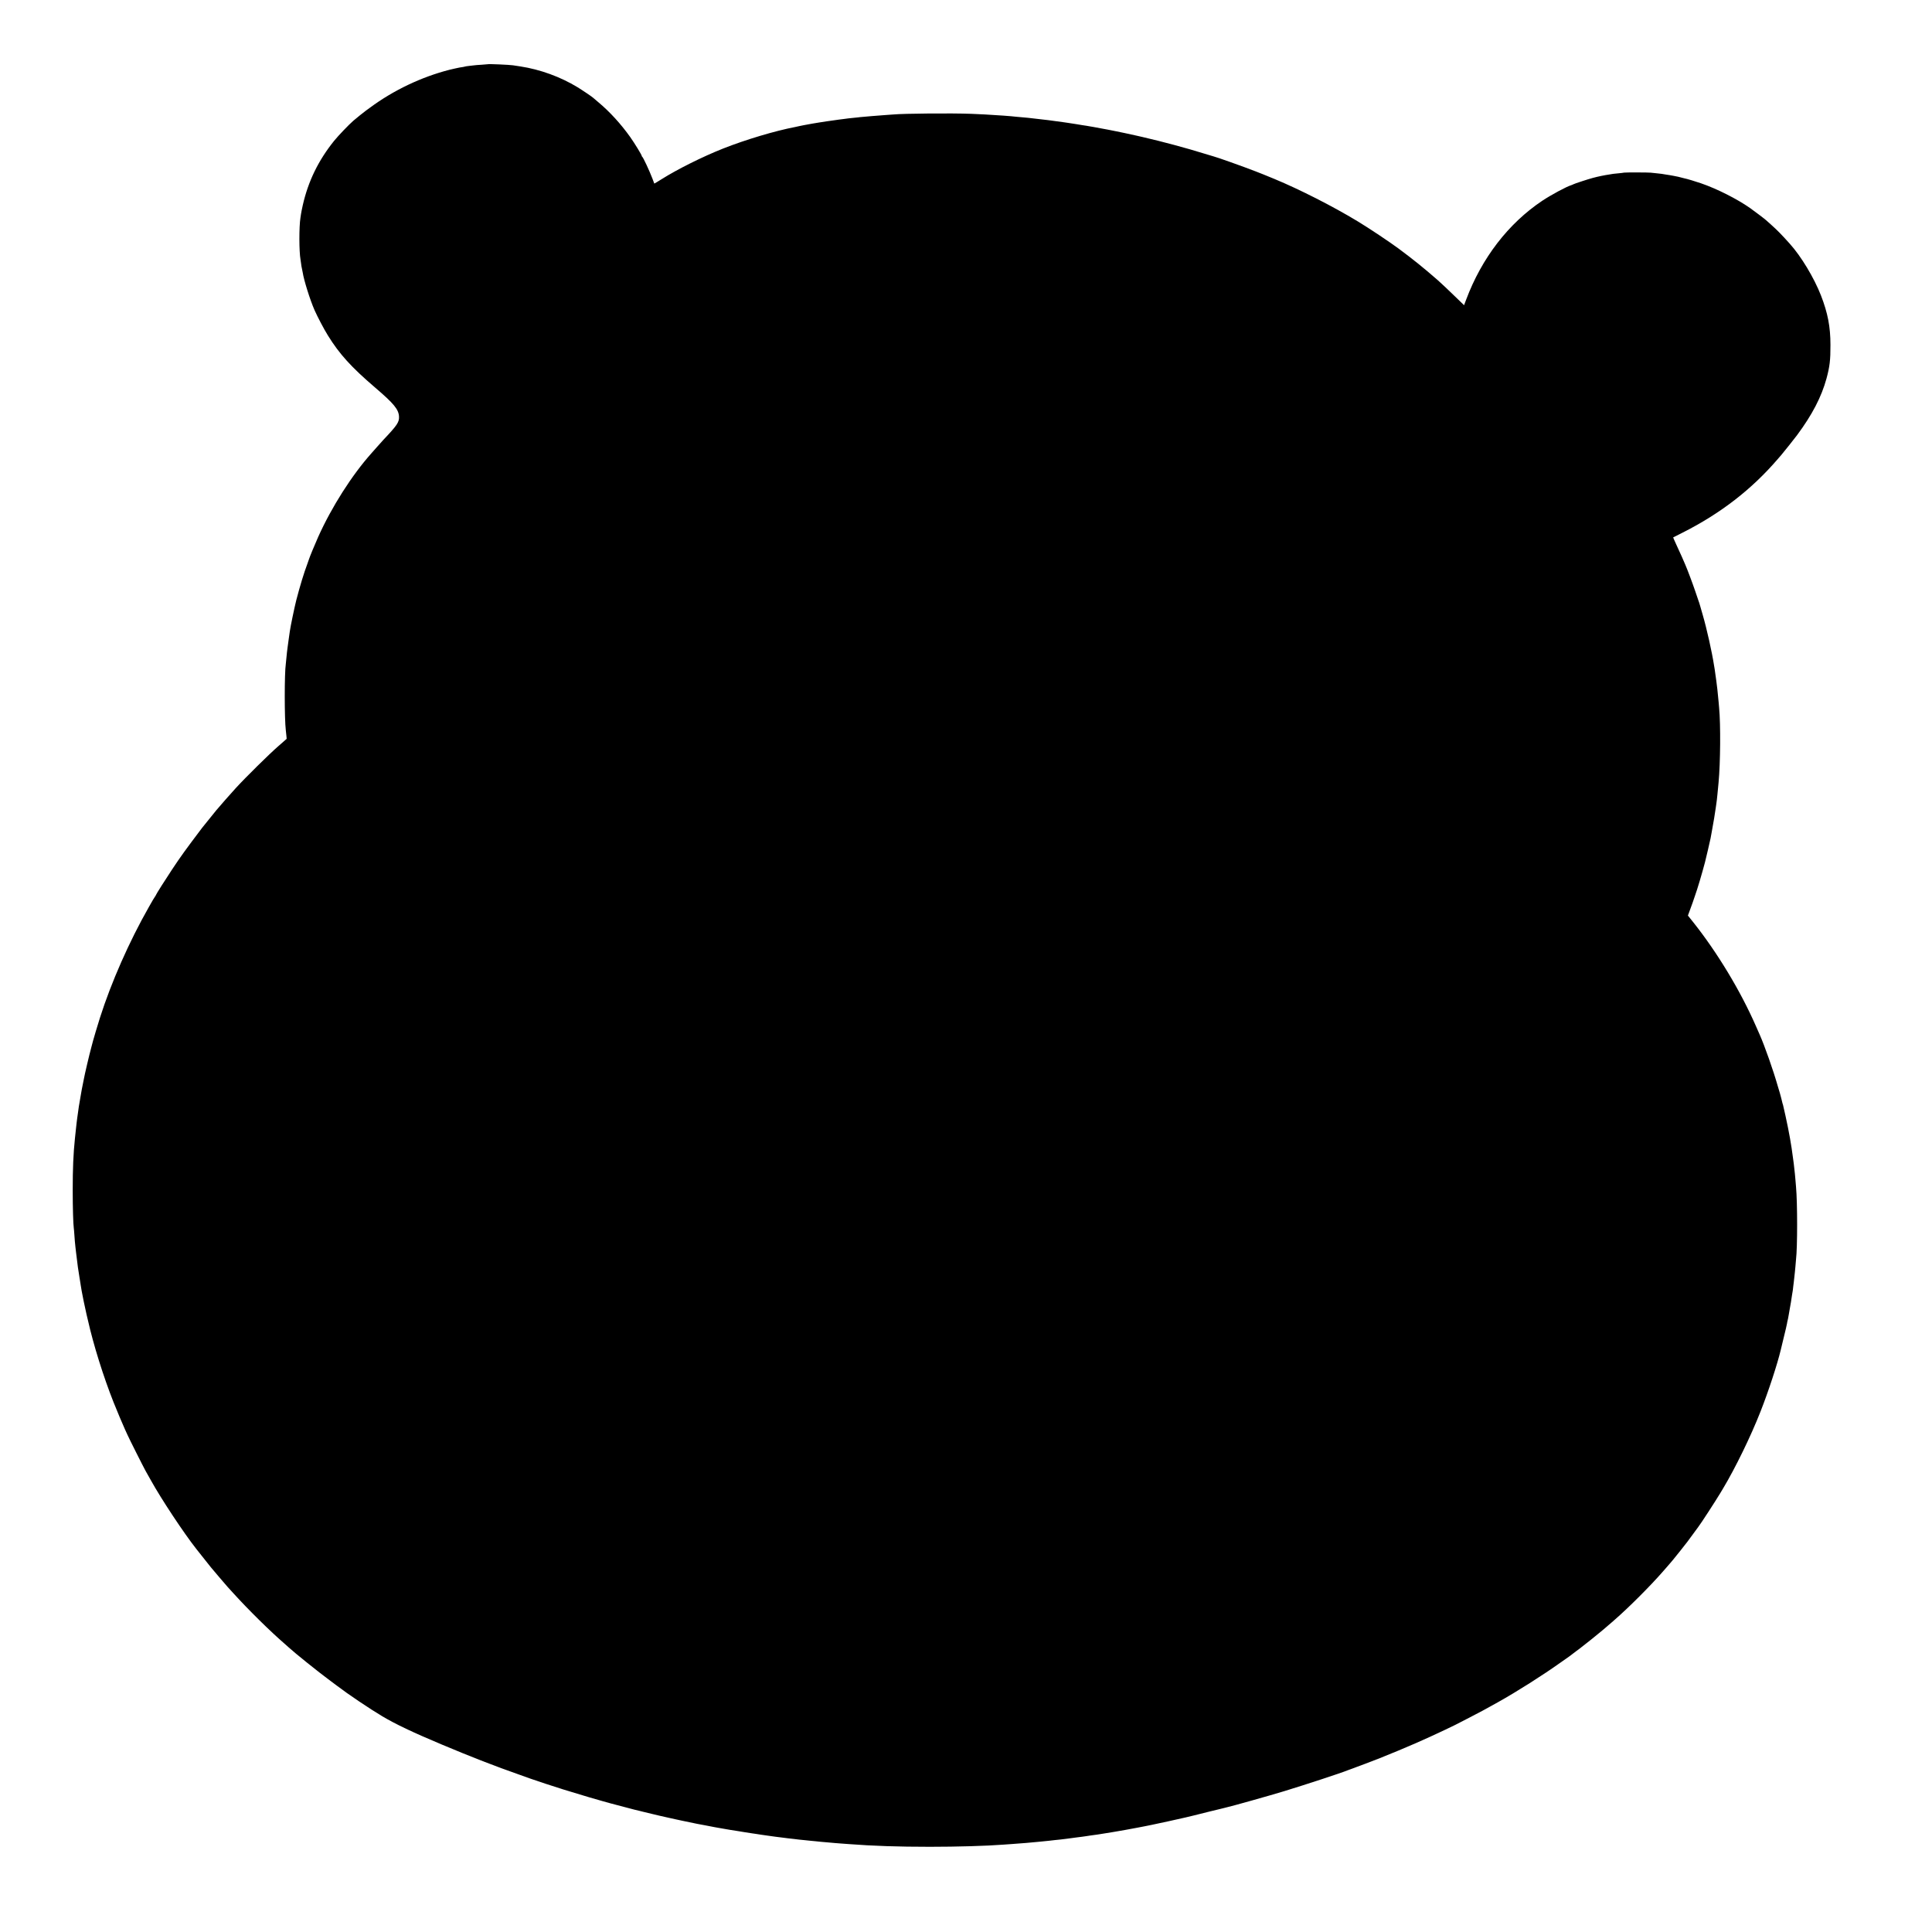
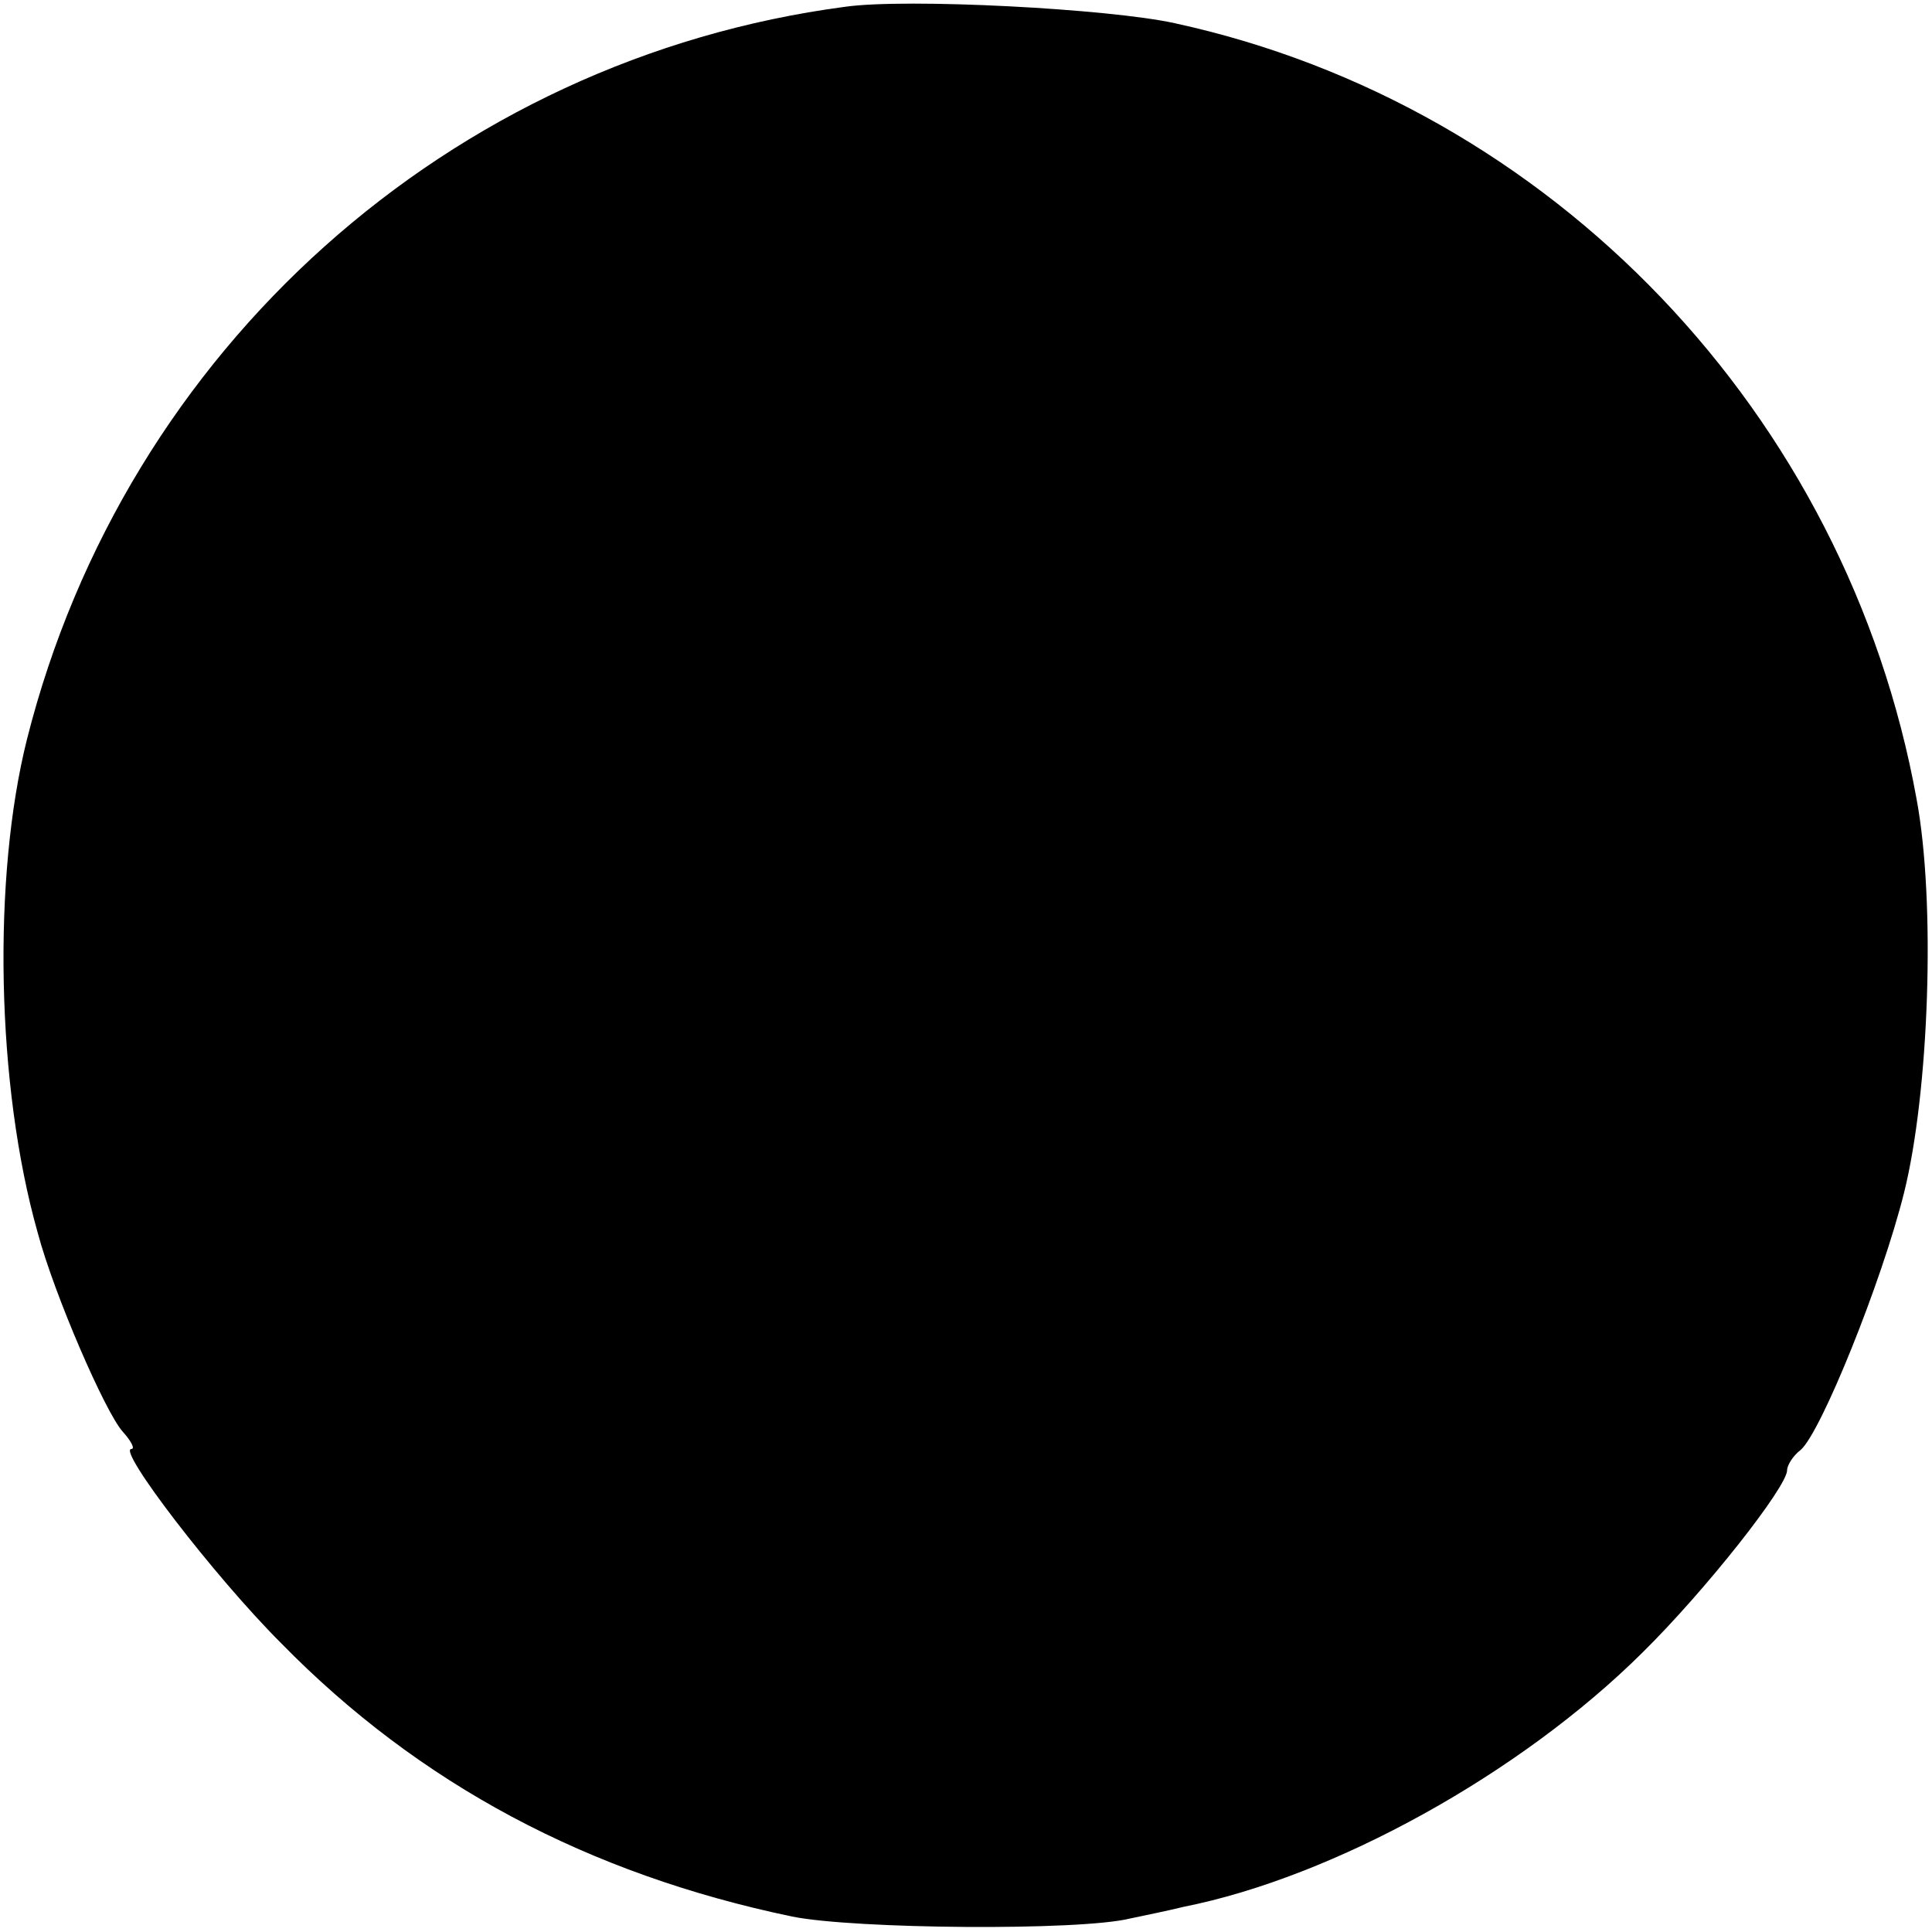
- <svg xmlns="http://www.w3.org/2000/svg" version="1.0" width="3417pt" height="3417pt" viewBox="0 0 3417 3417" preserveAspectRatio="xMidYMid meet">
-   <g transform="translate(0,3417) scale(0.1,-0.1)" fill="#000000" stroke="none">
-     <path d="M8627 33034 c-1 -1 -51 -5 -110 -9 -59 -3 -116 -8 -127 -10 -10 -2 -50 -7 -87 -10 -37 -4 -71 -9 -74 -11 -6 -3 -46 -11 -104 -19 -17 -3 -132 -28 -175 -39 -496 -127 -990 -362 -1406 -670 -23 -17 -54 -40 -70 -51 -35 -25 -177 -139 -224 -180 -79 -68 -270 -268 -341 -356 -279 -347 -458 -715 -554 -1138 -14 -63 -28 -132 -31 -155 -3 -23 -7 -52 -10 -66 -26 -160 -25 -597 1 -741 2 -9 6 -40 10 -70 3 -30 10 -70 15 -89 5 -19 11 -51 14 -70 20 -134 130 -486 209 -665 50 -114 168 -339 237 -449 203 -328 411 -558 835 -921 332 -284 415 -385 422 -512 5 -99 -30 -152 -277 -413 -14 -14 -60 -66 -104 -116 -43 -49 -92 -104 -108 -122 -345 -387 -701 -946 -940 -1477 -55 -122 -157 -370 -163 -395 -2 -8 -14 -44 -28 -80 -62 -164 -132 -395 -197 -645 -31 -122 -105 -477 -114 -550 -3 -22 -12 -85 -20 -140 -8 -55 -18 -125 -21 -155 -3 -30 -8 -66 -10 -80 -2 -14 -7 -59 -10 -100 -3 -41 -8 -86 -10 -100 -25 -165 -25 -974 0 -1177 2 -21 7 -63 10 -94 l5 -56 -63 -56 c-35 -31 -74 -66 -88 -77 -143 -123 -579 -552 -750 -740 -85 -93 -289 -324 -344 -391 -45 -54 -232 -286 -250 -310 -288 -381 -373 -498 -533 -739 -117 -176 -282 -437 -282 -446 0 -3 -9 -19 -20 -34 -18 -25 -38 -60 -109 -185 -346 -608 -663 -1327 -863 -1955 -41 -129 -117 -384 -123 -410 -2 -8 -17 -64 -33 -125 -32 -114 -120 -493 -128 -545 -1 -8 -9 -46 -17 -85 -8 -38 -18 -83 -20 -100 -3 -16 -12 -70 -21 -120 -8 -49 -18 -107 -22 -129 -3 -21 -7 -48 -10 -59 -2 -11 -8 -57 -14 -101 -6 -45 -13 -92 -15 -106 -2 -14 -6 -50 -10 -80 -3 -30 -8 -71 -10 -90 -4 -34 -8 -72 -20 -188 -28 -268 -39 -527 -39 -917 0 -305 9 -597 19 -665 2 -14 7 -65 10 -115 3 -49 7 -103 9 -120 2 -16 7 -61 10 -100 4 -38 9 -81 11 -95 2 -14 7 -50 10 -80 9 -91 34 -271 51 -365 3 -16 7 -41 9 -55 1 -14 8 -56 15 -95 7 -38 13 -79 15 -90 5 -38 64 -320 85 -410 12 -49 23 -97 25 -105 96 -429 273 -996 453 -1450 54 -137 169 -409 202 -480 11 -25 31 -67 43 -94 31 -71 288 -581 322 -641 57 -101 68 -121 93 -165 181 -328 583 -935 804 -1215 5 -5 49 -62 99 -125 114 -145 106 -135 159 -200 40 -49 269 -318 295 -346 5 -6 50 -56 100 -110 275 -303 658 -680 919 -905 22 -19 51 -45 65 -58 105 -97 526 -435 716 -575 44 -32 105 -78 135 -101 192 -147 580 -408 802 -540 236 -140 534 -282 1053 -500 530 -223 946 -384 1380 -536 94 -33 179 -63 190 -68 22 -10 511 -171 535 -176 8 -2 15 -4 15 -5 0 -1 7 -3 15 -5 8 -2 83 -25 165 -50 162 -51 457 -138 544 -161 29 -8 92 -25 140 -39 73 -20 375 -100 421 -111 8 -2 44 -11 80 -19 36 -9 72 -18 80 -20 8 -2 74 -18 145 -35 124 -30 153 -37 325 -75 41 -9 84 -19 95 -21 11 -3 40 -9 65 -14 25 -5 54 -11 65 -14 116 -24 235 -49 255 -53 14 -2 81 -15 150 -28 69 -14 139 -27 155 -30 17 -2 39 -7 50 -9 11 -2 63 -11 115 -20 52 -9 104 -18 115 -20 18 -3 54 -9 135 -21 14 -3 66 -11 115 -19 50 -8 110 -18 135 -21 25 -3 56 -8 70 -10 38 -7 121 -19 280 -41 19 -2 49 -6 65 -9 17 -2 53 -7 80 -10 28 -3 64 -8 80 -10 30 -4 73 -10 170 -20 28 -3 64 -7 80 -10 17 -2 62 -7 100 -10 39 -4 81 -8 95 -10 14 -2 61 -7 105 -10 44 -4 87 -8 96 -10 8 -2 55 -6 105 -9 49 -4 109 -9 134 -12 25 -2 77 -7 115 -9 39 -2 99 -7 135 -10 428 -33 871 -48 1435 -48 484 0 1002 15 1300 38 33 2 96 7 140 10 110 8 200 15 263 20 213 19 292 27 407 39 22 3 69 8 105 12 102 10 110 11 205 23 154 20 169 22 195 26 14 2 50 7 80 10 30 3 62 8 70 10 8 2 38 6 65 10 46 6 79 10 145 20 24 4 193 31 255 41 25 5 148 26 220 38 40 7 91 17 140 26 28 5 62 11 76 14 14 2 73 14 130 25 57 12 113 23 124 25 11 2 76 16 145 31 69 15 134 28 145 31 11 2 70 15 130 29 61 14 141 32 179 40 38 9 106 25 150 36 45 12 88 22 96 24 8 2 89 22 180 45 91 22 176 43 190 46 14 3 43 10 65 16 22 6 47 13 55 14 67 13 782 214 1010 284 399 122 1020 326 1125 370 11 4 36 13 55 20 19 7 44 16 55 20 11 4 38 15 60 23 22 9 85 32 140 52 285 104 866 346 1144 476 57 27 105 49 106 49 4 0 311 146 345 164 14 8 108 56 210 108 233 120 308 160 545 293 333 186 793 478 1103 699 63 44 134 95 158 111 23 17 53 39 66 50 13 11 40 31 59 45 19 13 39 28 44 32 174 136 271 213 275 218 3 3 37 31 76 62 39 31 77 62 85 70 8 7 44 38 79 68 36 30 67 57 70 60 3 3 25 23 50 44 241 209 631 599 846 846 21 24 47 54 57 65 11 11 38 42 60 69 23 27 54 63 68 80 33 39 228 284 252 317 70 96 188 256 194 264 38 47 307 461 389 598 16 27 38 63 48 80 217 362 492 925 663 1362 139 352 300 844 358 1090 2 11 27 112 54 224 28 112 53 220 56 240 3 20 7 43 10 51 5 17 14 61 21 105 3 17 12 66 19 110 8 44 17 95 20 113 3 17 7 44 9 60 3 15 8 47 11 72 3 25 8 52 10 60 2 8 7 44 10 80 4 36 8 72 10 80 2 8 6 49 10 90 4 41 9 82 10 92 2 9 6 56 10 105 4 48 8 102 10 118 26 211 26 1006 0 1285 -2 19 -6 73 -10 120 -4 47 -8 96 -10 110 -2 14 -6 54 -10 90 -4 36 -8 76 -10 90 -2 14 -9 63 -15 110 -19 142 -26 191 -51 335 -14 85 -56 294 -80 400 -12 50 -22 99 -25 110 -3 17 -11 51 -20 88 -1 4 -2 8 -4 10 -1 1 -3 9 -5 17 -5 27 -36 145 -45 175 -6 17 -21 71 -36 120 -80 282 -234 718 -319 910 -8 17 -39 88 -70 159 -273 623 -683 1302 -1113 1842 l-89 111 49 134 c28 74 51 141 53 149 2 8 13 40 24 70 42 116 119 375 176 590 11 38 94 398 99 425 3 17 12 68 21 115 25 131 63 359 70 420 3 30 8 62 10 70 2 8 6 42 10 75 3 33 8 76 10 95 4 33 9 88 20 208 33 348 38 1029 10 1322 -2 19 -6 67 -9 105 -16 174 -30 301 -41 375 -2 14 -9 61 -15 106 -6 44 -12 90 -14 101 -3 11 -7 38 -10 59 -38 245 -129 652 -201 899 -14 50 -35 122 -46 160 -11 39 -24 79 -29 90 -5 11 -31 88 -58 171 -46 136 -141 389 -176 468 -8 17 -35 78 -59 136 -25 58 -71 158 -102 224 -30 65 -54 120 -53 121 2 1 77 40 168 85 670 338 1223 766 1682 1301 25 30 54 64 65 75 47 56 224 277 276 347 268 361 432 677 521 1002 57 211 71 327 70 595 0 321 -48 566 -168 875 -122 312 -350 691 -552 915 -145 162 -223 241 -335 341 -39 35 -77 69 -83 74 -20 20 -220 170 -286 217 -231 161 -583 339 -865 436 -98 34 -255 81 -295 88 -14 3 -38 9 -55 14 -16 5 -41 11 -55 14 -14 3 -50 10 -80 16 -55 10 -63 12 -150 25 -25 4 -52 9 -60 10 -8 2 -49 6 -90 10 -41 4 -88 9 -105 11 -40 5 -444 6 -470 1 -11 -3 -56 -8 -99 -12 -43 -4 -87 -8 -97 -10 -9 -2 -39 -7 -66 -11 -84 -12 -202 -36 -293 -61 -80 -21 -333 -104 -345 -113 -5 -4 -21 -11 -35 -15 -88 -27 -353 -170 -512 -275 -601 -402 -1072 -1014 -1348 -1752 l-36 -96 -130 126 c-127 124 -273 262 -330 312 -256 224 -434 367 -700 565 -154 114 -525 362 -724 482 -436 264 -1024 563 -1470 748 -180 74 -233 96 -330 133 -234 91 -691 253 -750 267 -8 2 -80 24 -160 48 -311 97 -749 215 -1090 293 -36 8 -83 19 -105 24 -53 12 -185 41 -210 46 -11 2 -76 15 -145 30 -69 14 -138 28 -155 31 -16 2 -73 13 -125 23 -52 10 -113 21 -134 25 -21 3 -48 7 -60 10 -22 5 -81 14 -130 21 -17 2 -68 11 -115 19 -48 8 -108 17 -136 21 -27 3 -58 8 -68 10 -16 3 -198 28 -287 39 -41 5 -267 31 -355 41 -33 3 -82 8 -110 10 -27 2 -68 6 -90 8 -41 5 -162 16 -238 21 -301 20 -375 24 -572 32 -344 13 -1190 6 -1380 -12 -22 -2 -85 -6 -140 -10 -118 -8 -170 -12 -245 -19 -30 -3 -91 -8 -135 -12 -44 -3 -89 -8 -99 -10 -10 -2 -50 -6 -88 -9 -38 -4 -76 -8 -86 -9 -9 -2 -46 -7 -82 -11 -36 -4 -72 -9 -81 -10 -9 -2 -40 -6 -70 -10 -30 -3 -97 -13 -149 -21 -52 -8 -111 -17 -130 -20 -19 -3 -46 -7 -60 -10 -14 -2 -38 -7 -55 -9 -16 -3 -41 -8 -55 -10 -45 -9 -67 -13 -104 -19 -19 -3 -57 -11 -83 -17 -27 -6 -57 -12 -68 -15 -360 -69 -877 -224 -1273 -380 -366 -145 -809 -366 -1092 -544 -25 -16 -64 -40 -86 -53 l-42 -24 -32 86 c-52 137 -167 384 -182 389 -4 2 -8 9 -8 15 0 17 -124 220 -203 332 -165 232 -363 449 -562 615 -50 41 -92 77 -95 81 -14 15 -187 132 -275 186 -302 184 -663 315 -1010 368 -60 9 -120 18 -132 20 -66 10 -438 26 -446 19z" />
-   </g>
+ <svg xmlns="http://www.w3.org/2000/svg" height="200pt" preserveAspectRatio="xMidYMid meet" viewBox="0 0 200 200" width="200pt">
+   <path d="m875 1993c-409-54-745-354-847-758-36-143-32-359 11-511 17-64 70-186 88-206 9-10 13-18 9-18-15 0 85-131 155-201 143-146 318-239 529-283 64-13 298-15 350-2 14 3 39 8 55 12 156 31 349 138 475 263 66 65 150 172 150 189 0 5 6 15 14 21 21 18 84 174 107 266 26 104 33 301 13 408-72 398-377 718-768 803-68 15-277 26-341 17z" transform="matrix(.1 0 0 -.1 0 200)" />
</svg>
